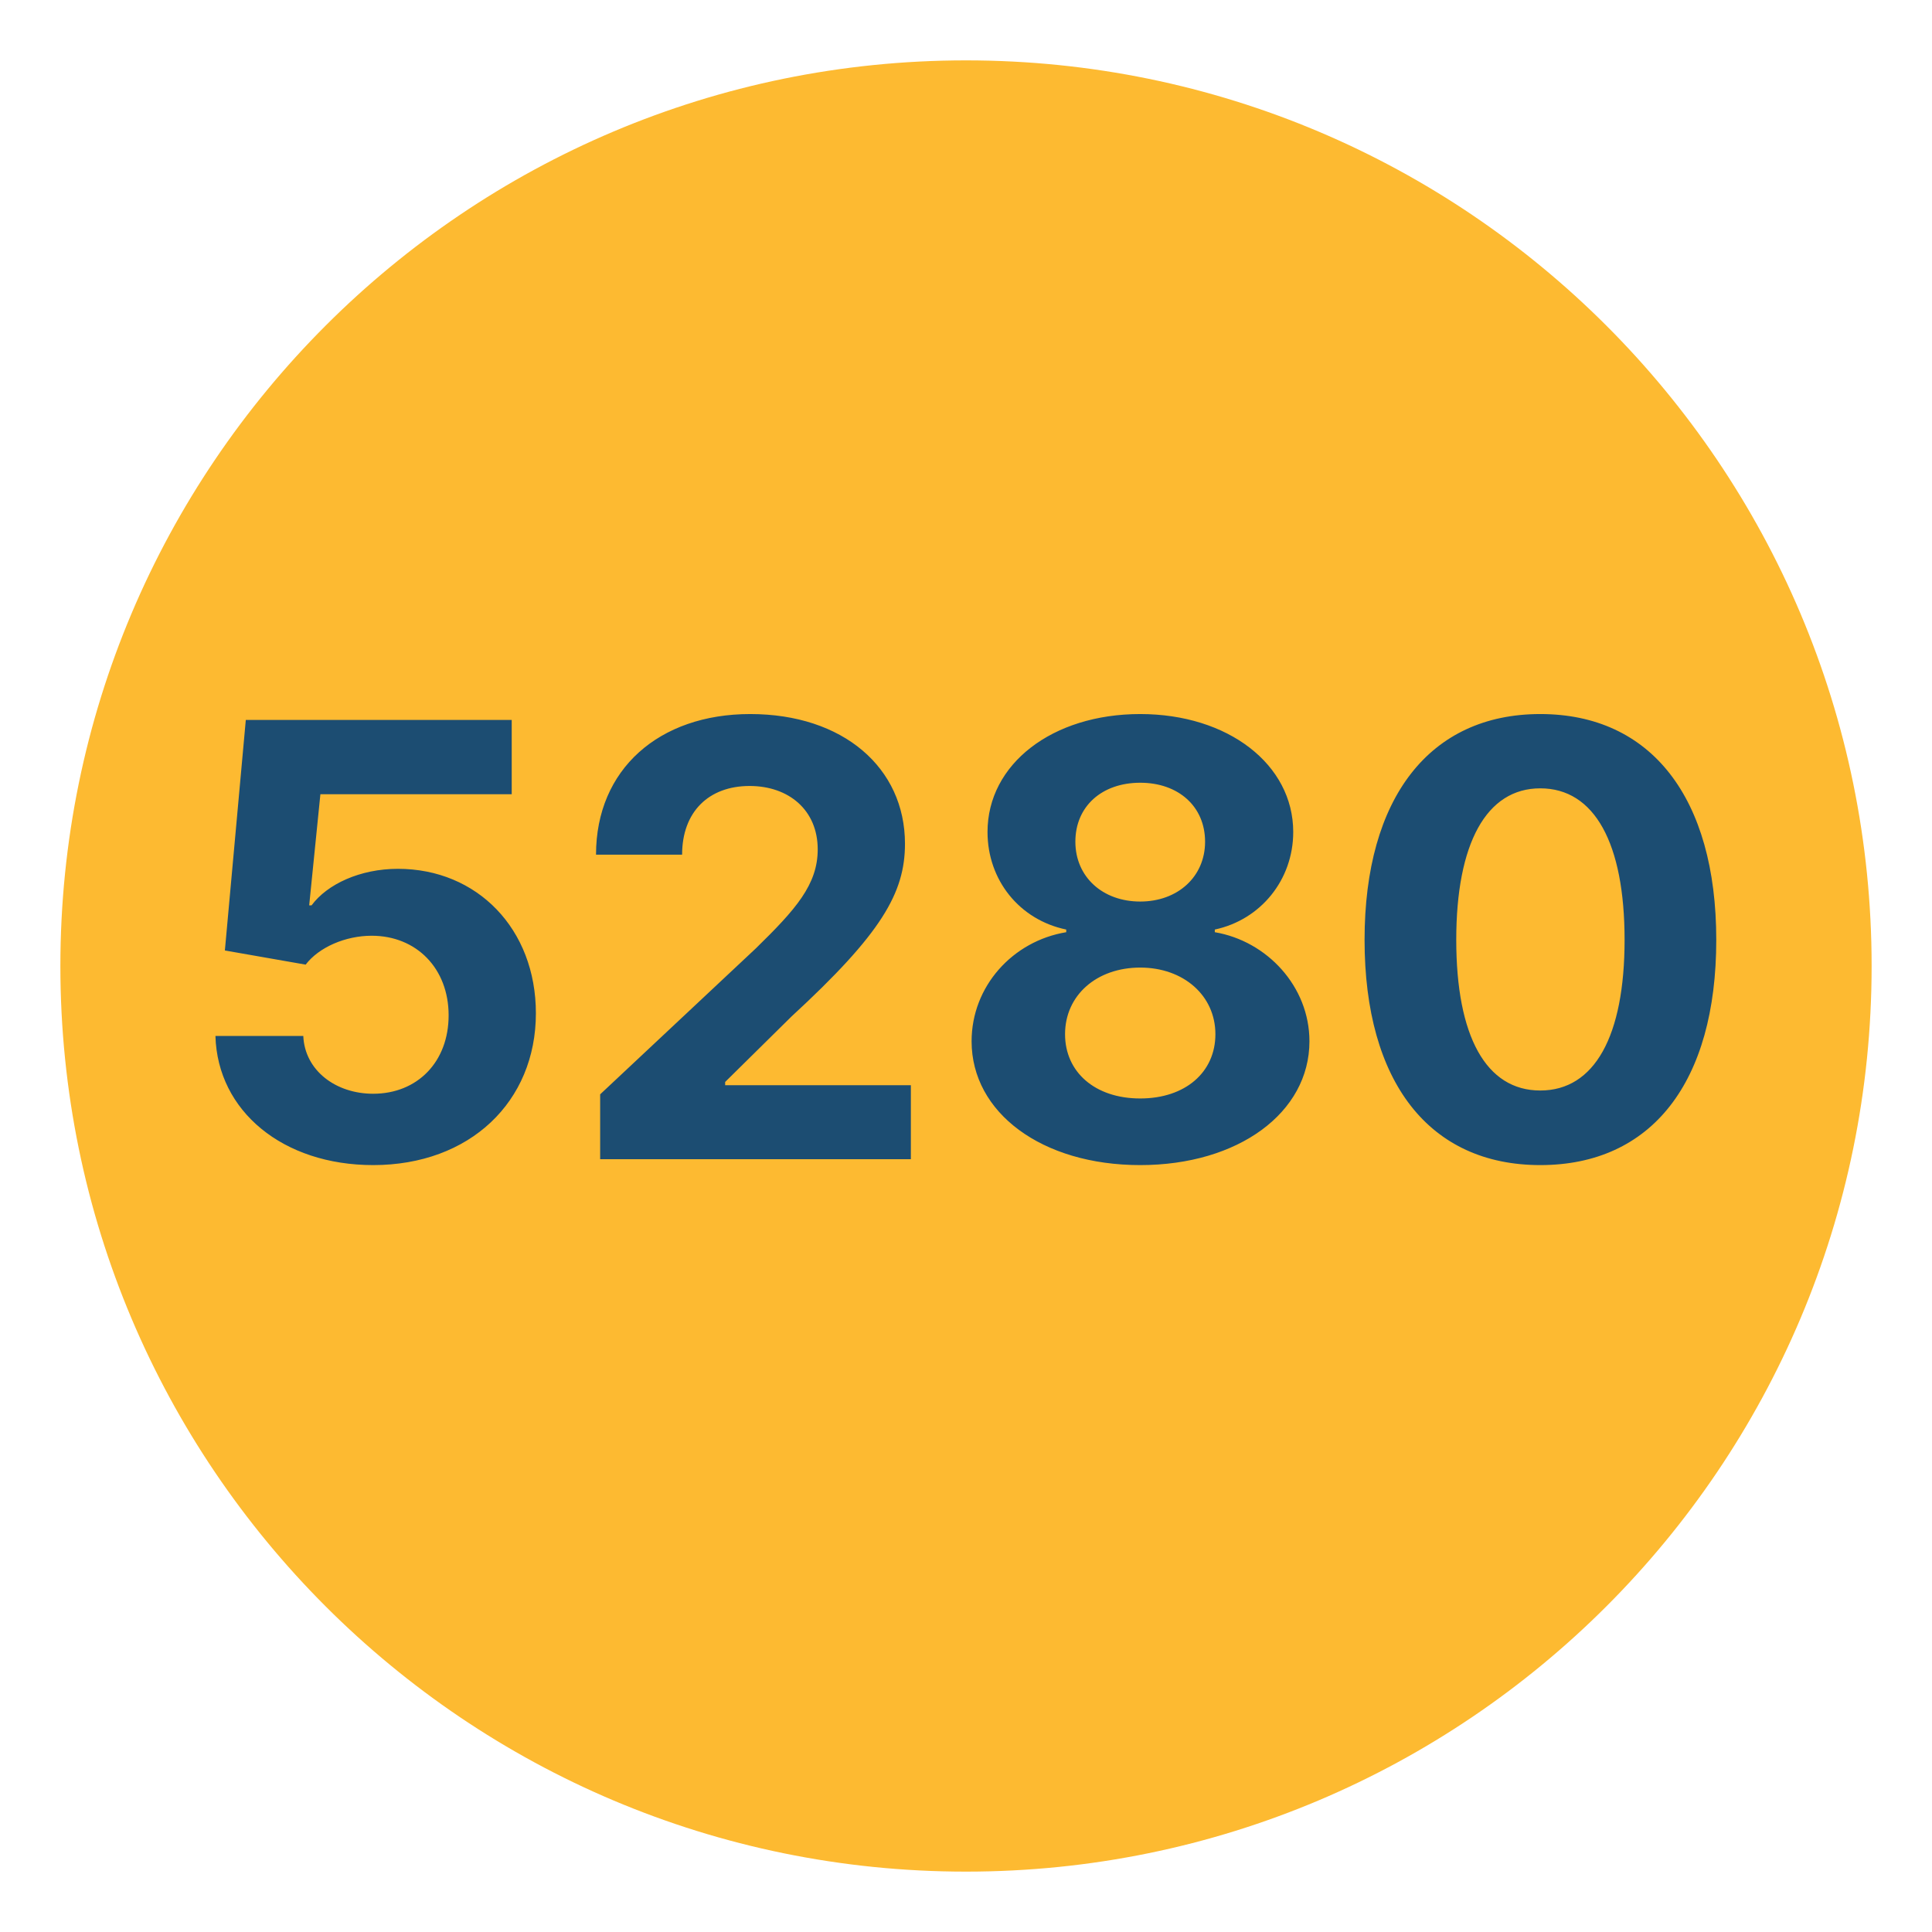
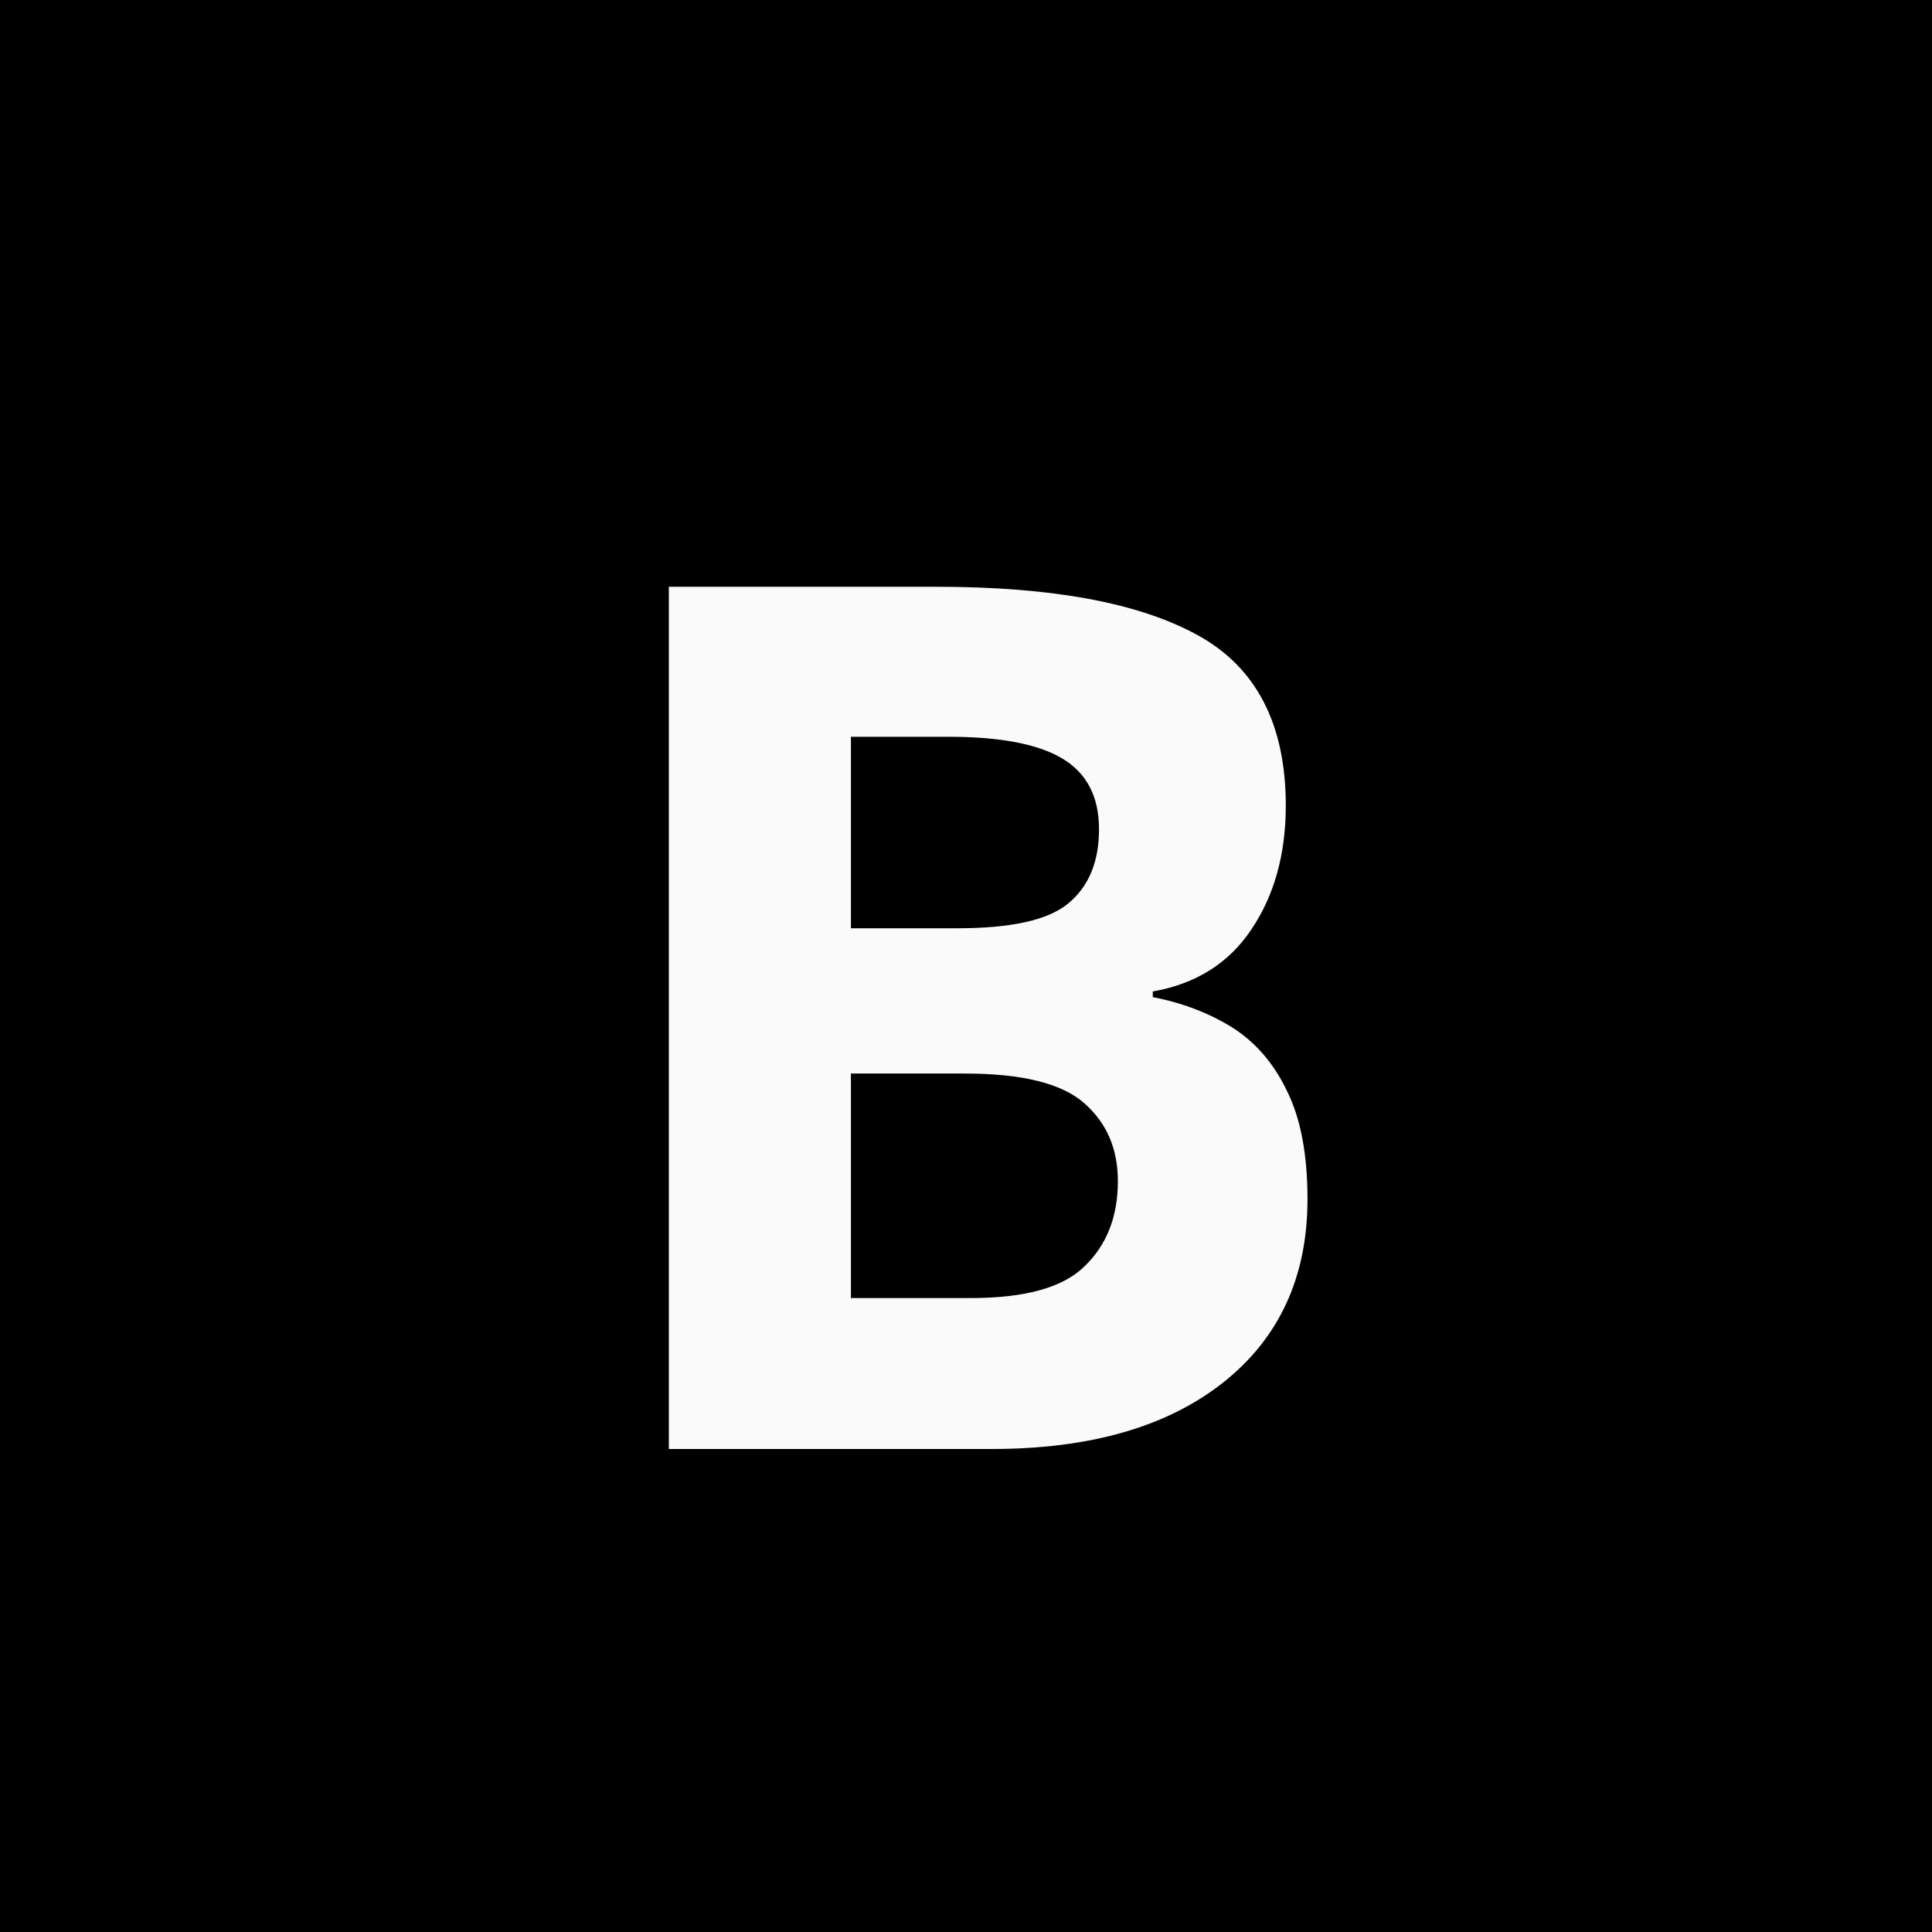
- <svg xmlns="http://www.w3.org/2000/svg" width="512" height="512" viewBox="0 0 512 512">
-   <circle cx="256" cy="256" r="240" fill="#FDBA31" />
-   <text x="50%" y="60%" text-anchor="middle" font-family="Inter, Arial, sans-serif" font-size="160" fill="#1C4D72" font-weight="700">5280</text>
+ <svg xmlns="http://www.w3.org/2000/svg" viewBox="0 0 32 32">
+   <rect width="32" height="32" fill="#000000" />
+   <text x="16" y="24" font-family="Space Grotesk, sans-serif" font-size="20" font-weight="bold" text-anchor="middle" fill="#fafafa">B</text>
</svg>
